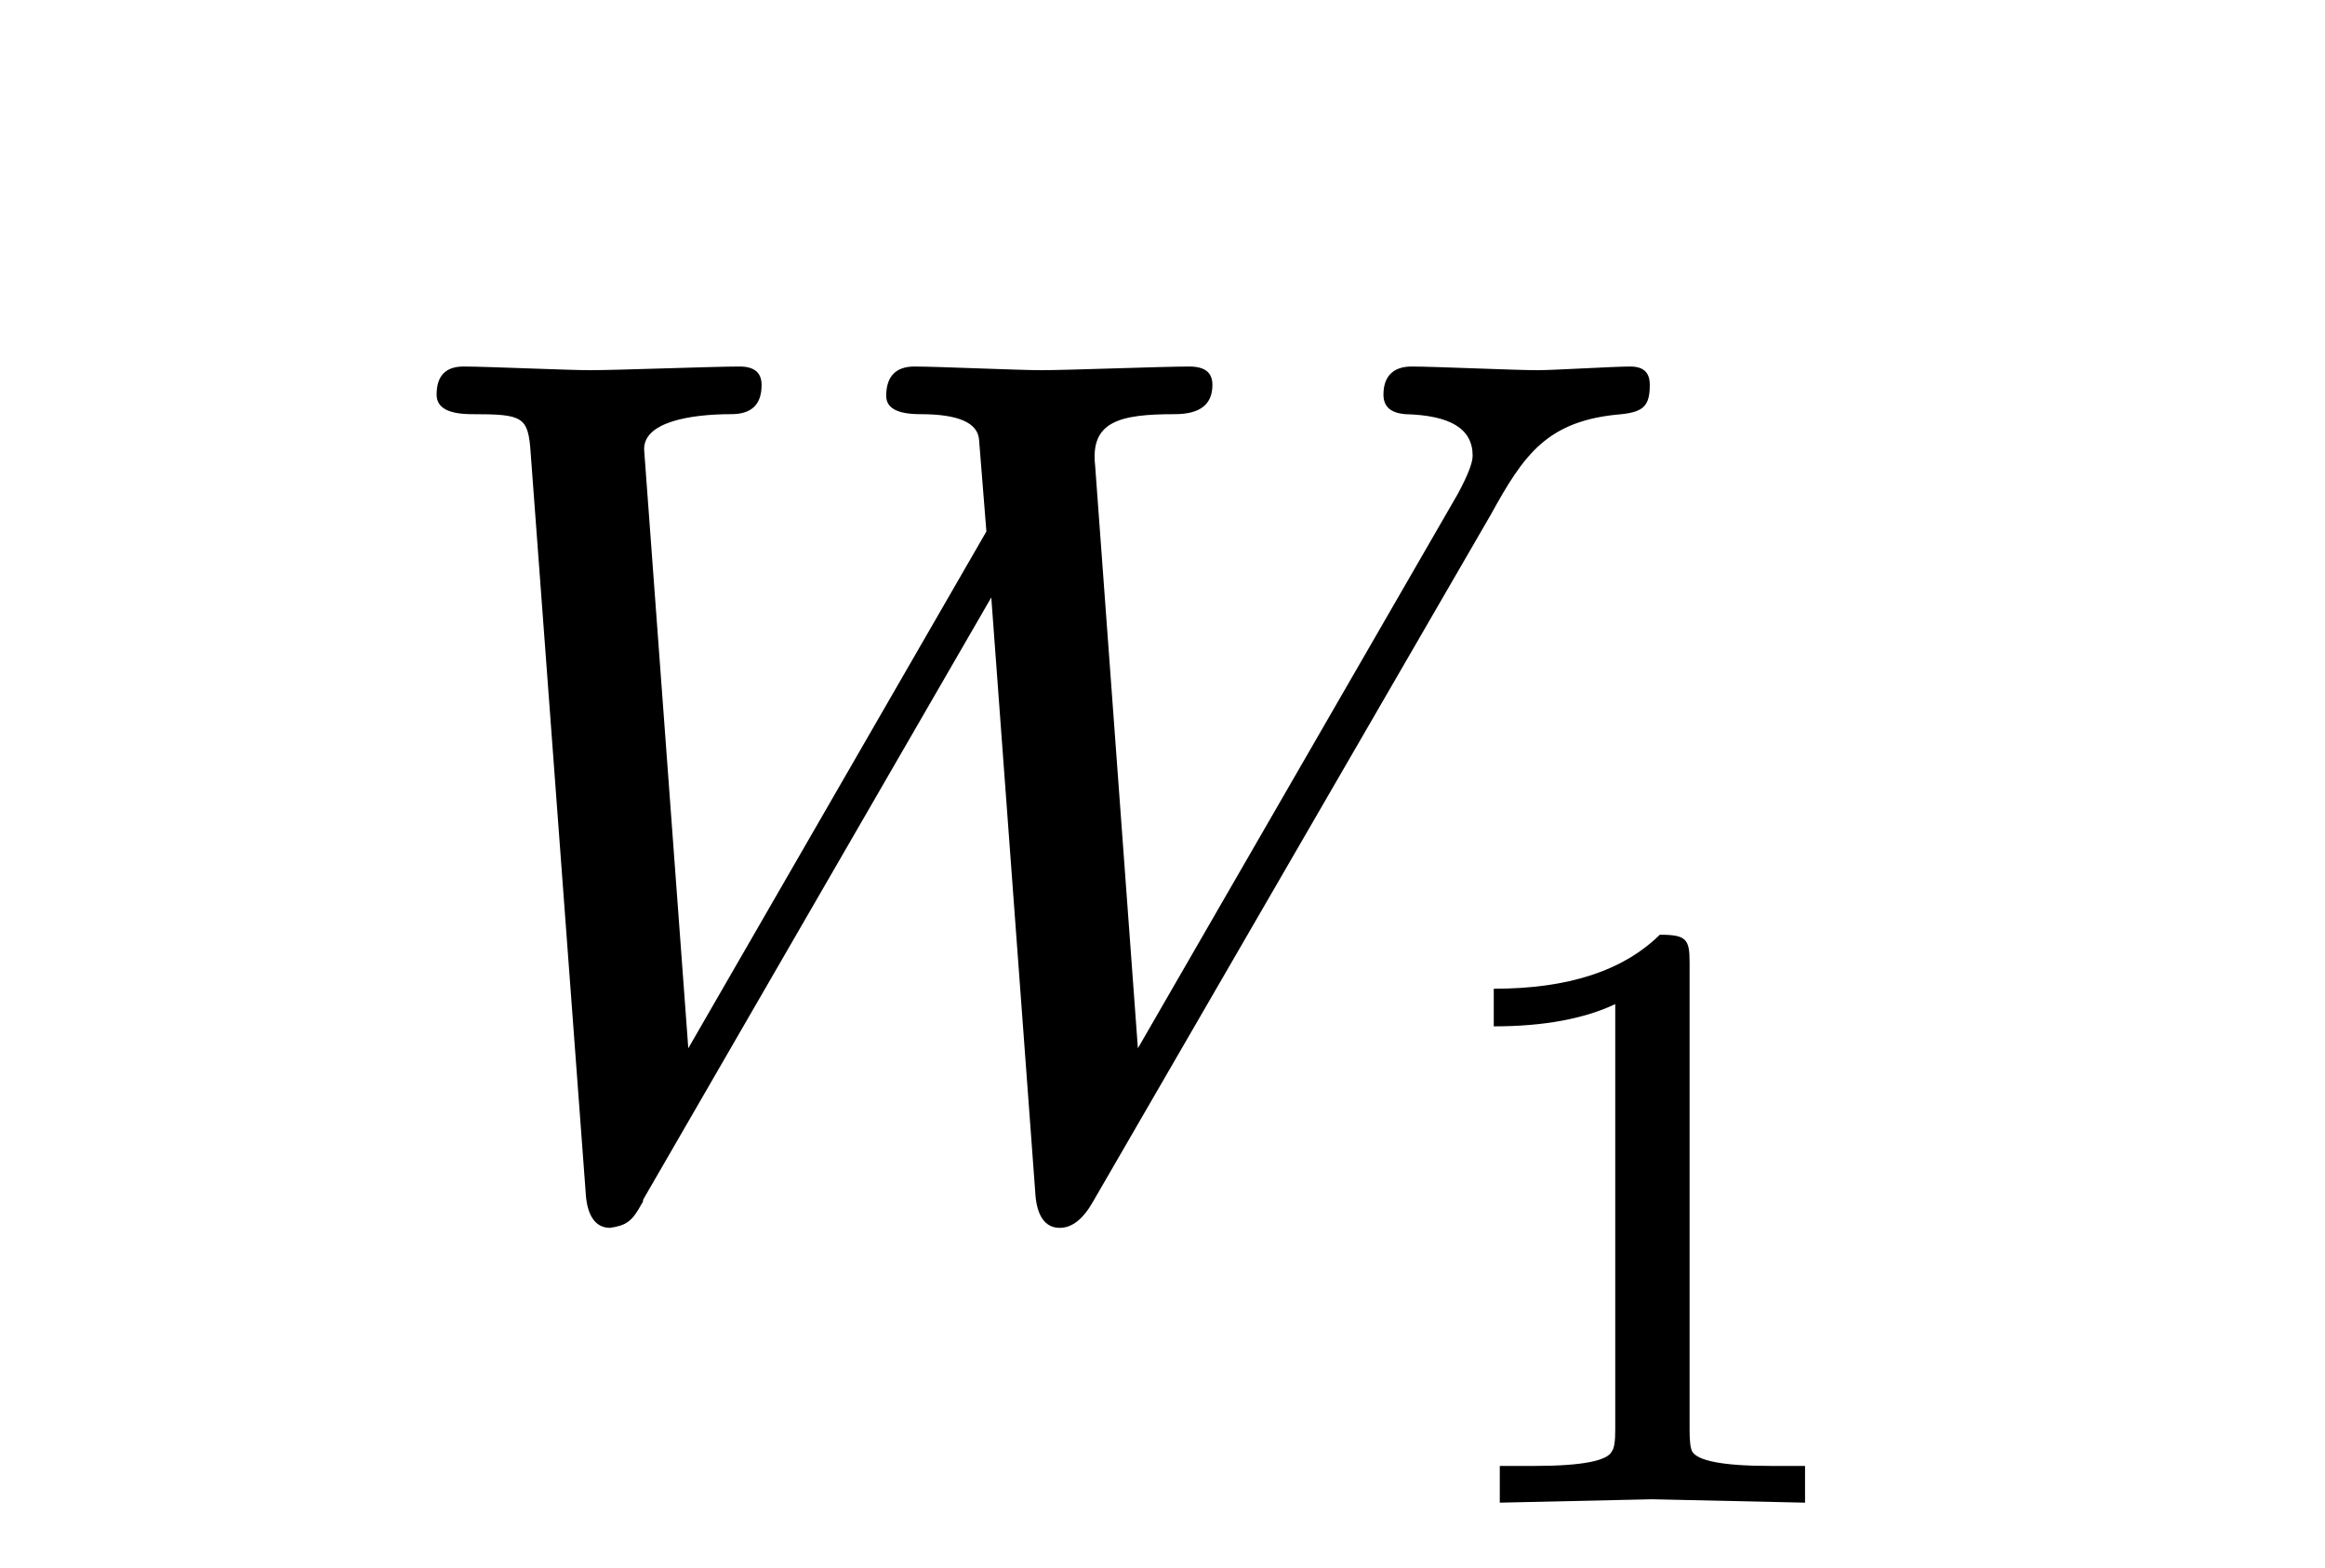
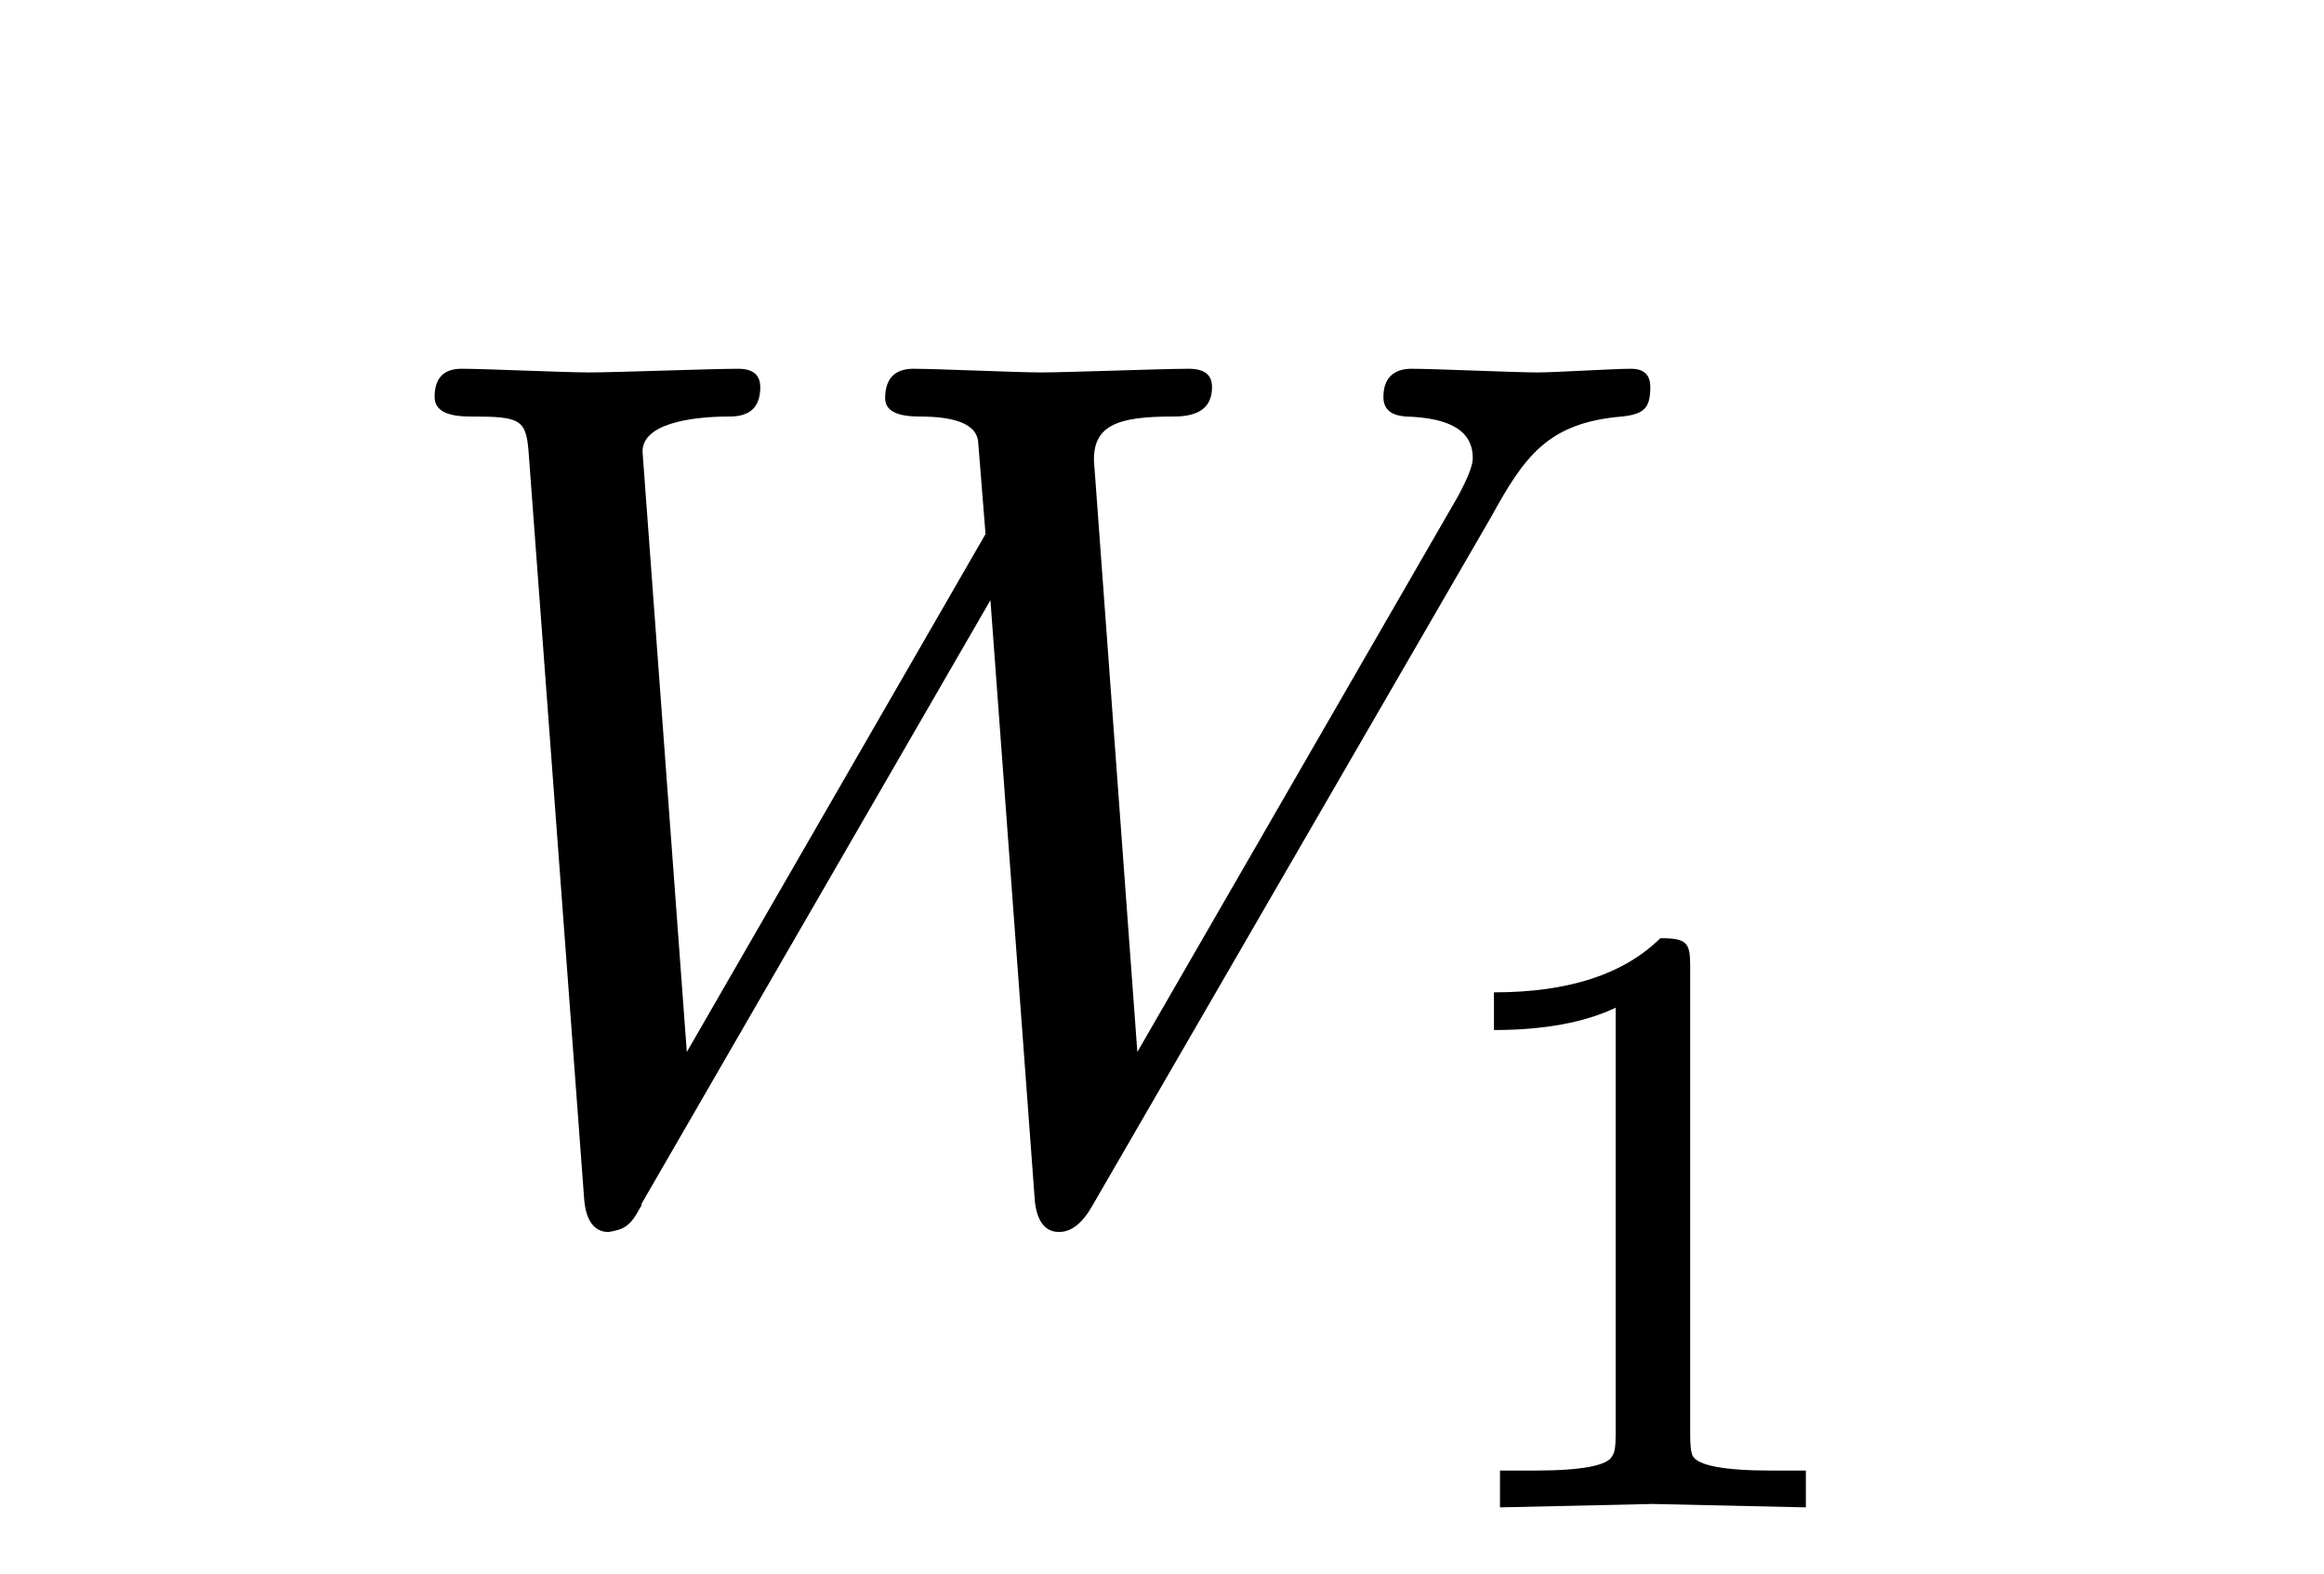
- <svg xmlns="http://www.w3.org/2000/svg" xmlns:xlink="http://www.w3.org/1999/xlink" class="typst-doc" viewBox="0 0 26.576 17.962" width="39.9" height="26.9">
+ <svg xmlns="http://www.w3.org/2000/svg" xmlns:xlink="http://www.w3.org/1999/xlink" class="typst-doc" viewBox="0 0 26.576 17.962" width="31.9" height="21.6">
  <g>
    <g class="typst-text" transform="matrix(1 0 0 -1 4.2 13.762)">
      <use xlink:href="#gEAE183981657B17846C6E78BE3359175" x="0" y="0" fill="#000000" fill-rule="nonzero" />
    </g>
    <g class="typst-text" transform="matrix(1 0 0 -1 16.016 17.22)">
      <use xlink:href="#g80093179B104E0C125B5A12BC8E09A75" x="0" y="0" fill="#000000" fill-rule="nonzero" />
    </g>
  </g>
  <defs id="glyph">
    <symbol id="gEAE183981657B17846C6E78BE3359175" overflow="visible">
      <path d="M 0 0m 13.384 9.52 c -0.266 0 -1.176 0.042 -1.442 0.042 c -0.21 0 -0.322 -0.112 -0.322 -0.322 c 0 -0.14 0.084 -0.21 0.252 -0.224 c 0.518 -0.014 0.77 -0.168 0.77 -0.476 c 0 -0.084 -0.056 -0.224 -0.168 -0.434 l -3.668 -6.356 l -0.49 6.678 c -0.056 0.504 0.28 0.588 0.91 0.588 c 0.294 0 0.434 0.112 0.434 0.336 c 0 0.14 -0.084 0.21 -0.266 0.21 c -0.308 0 -1.386 -0.042 -1.694 -0.042 c -0.266 0 -1.19 0.042 -1.456 0.042 c -0.21 0 -0.322 -0.112 -0.322 -0.336 c 0 -0.14 0.126 -0.21 0.392 -0.21 c 0.434 0 0.658 -0.098 0.672 -0.294 l 0.084 -1.05 l -3.416 -5.922 l -0.504 6.832 c -0.042 0.35 0.546 0.434 0.994 0.434 c 0.238 0 0.35 0.112 0.35 0.336 c 0 0.14 -0.084 0.21 -0.252 0.21 c -0.308 0 -1.4 -0.042 -1.708 -0.042 c -0.266 0 -1.19 0.042 -1.456 0.042 c -0.21 0 -0.308 -0.112 -0.308 -0.322 c 0 -0.154 0.14 -0.224 0.406 -0.224 c 0.588 0 0.644 -0.028 0.672 -0.448 l 0.63 -8.47 c 0.014 -0.266 0.112 -0.406 0.28 -0.406 c 0.182 0.028 0.252 0.07 0.364 0.28 c 0.014 0.014 0.014 0.028 0.014 0.042 l 3.99 6.902 l 0.504 -6.818 c 0.014 -0.266 0.112 -0.406 0.28 -0.406 c 0.14 0 0.266 0.098 0.378 0.294 l 4.564 7.882 c 0.378 0.686 0.644 1.078 1.498 1.148 c 0.252 0.028 0.322 0.098 0.322 0.336 c 0 0.14 -0.07 0.21 -0.224 0.21 c -0.196 0 -0.868 -0.042 -1.064 -0.042 Z " />
    </symbol>
    <symbol id="g80093179B104E0C125B5A12BC8E09A75" overflow="visible">
      <path d="M 0 0m 2.969 6.507 c -0.421 -0.412 -1.049 -0.617 -1.901 -0.617 v -0.431 c 0.578 0 1.039 0.088 1.392 0.255 v -4.88 c 0 -0.127 -0.01 -0.206 -0.039 -0.245 c -0.049 -0.108 -0.343 -0.167 -0.882 -0.167 h -0.402 v -0.421 l 1.744 0.039 l 1.754 -0.039 v 0.421 h -0.402 c -0.539 0 -0.833 0.059 -0.892 0.167 c -0.02 0.039 -0.029 0.118 -0.029 0.245 v 5.361 c 0 0.265 -0.039 0.314 -0.343 0.314 Z " />
    </symbol>
  </defs>
</svg>
